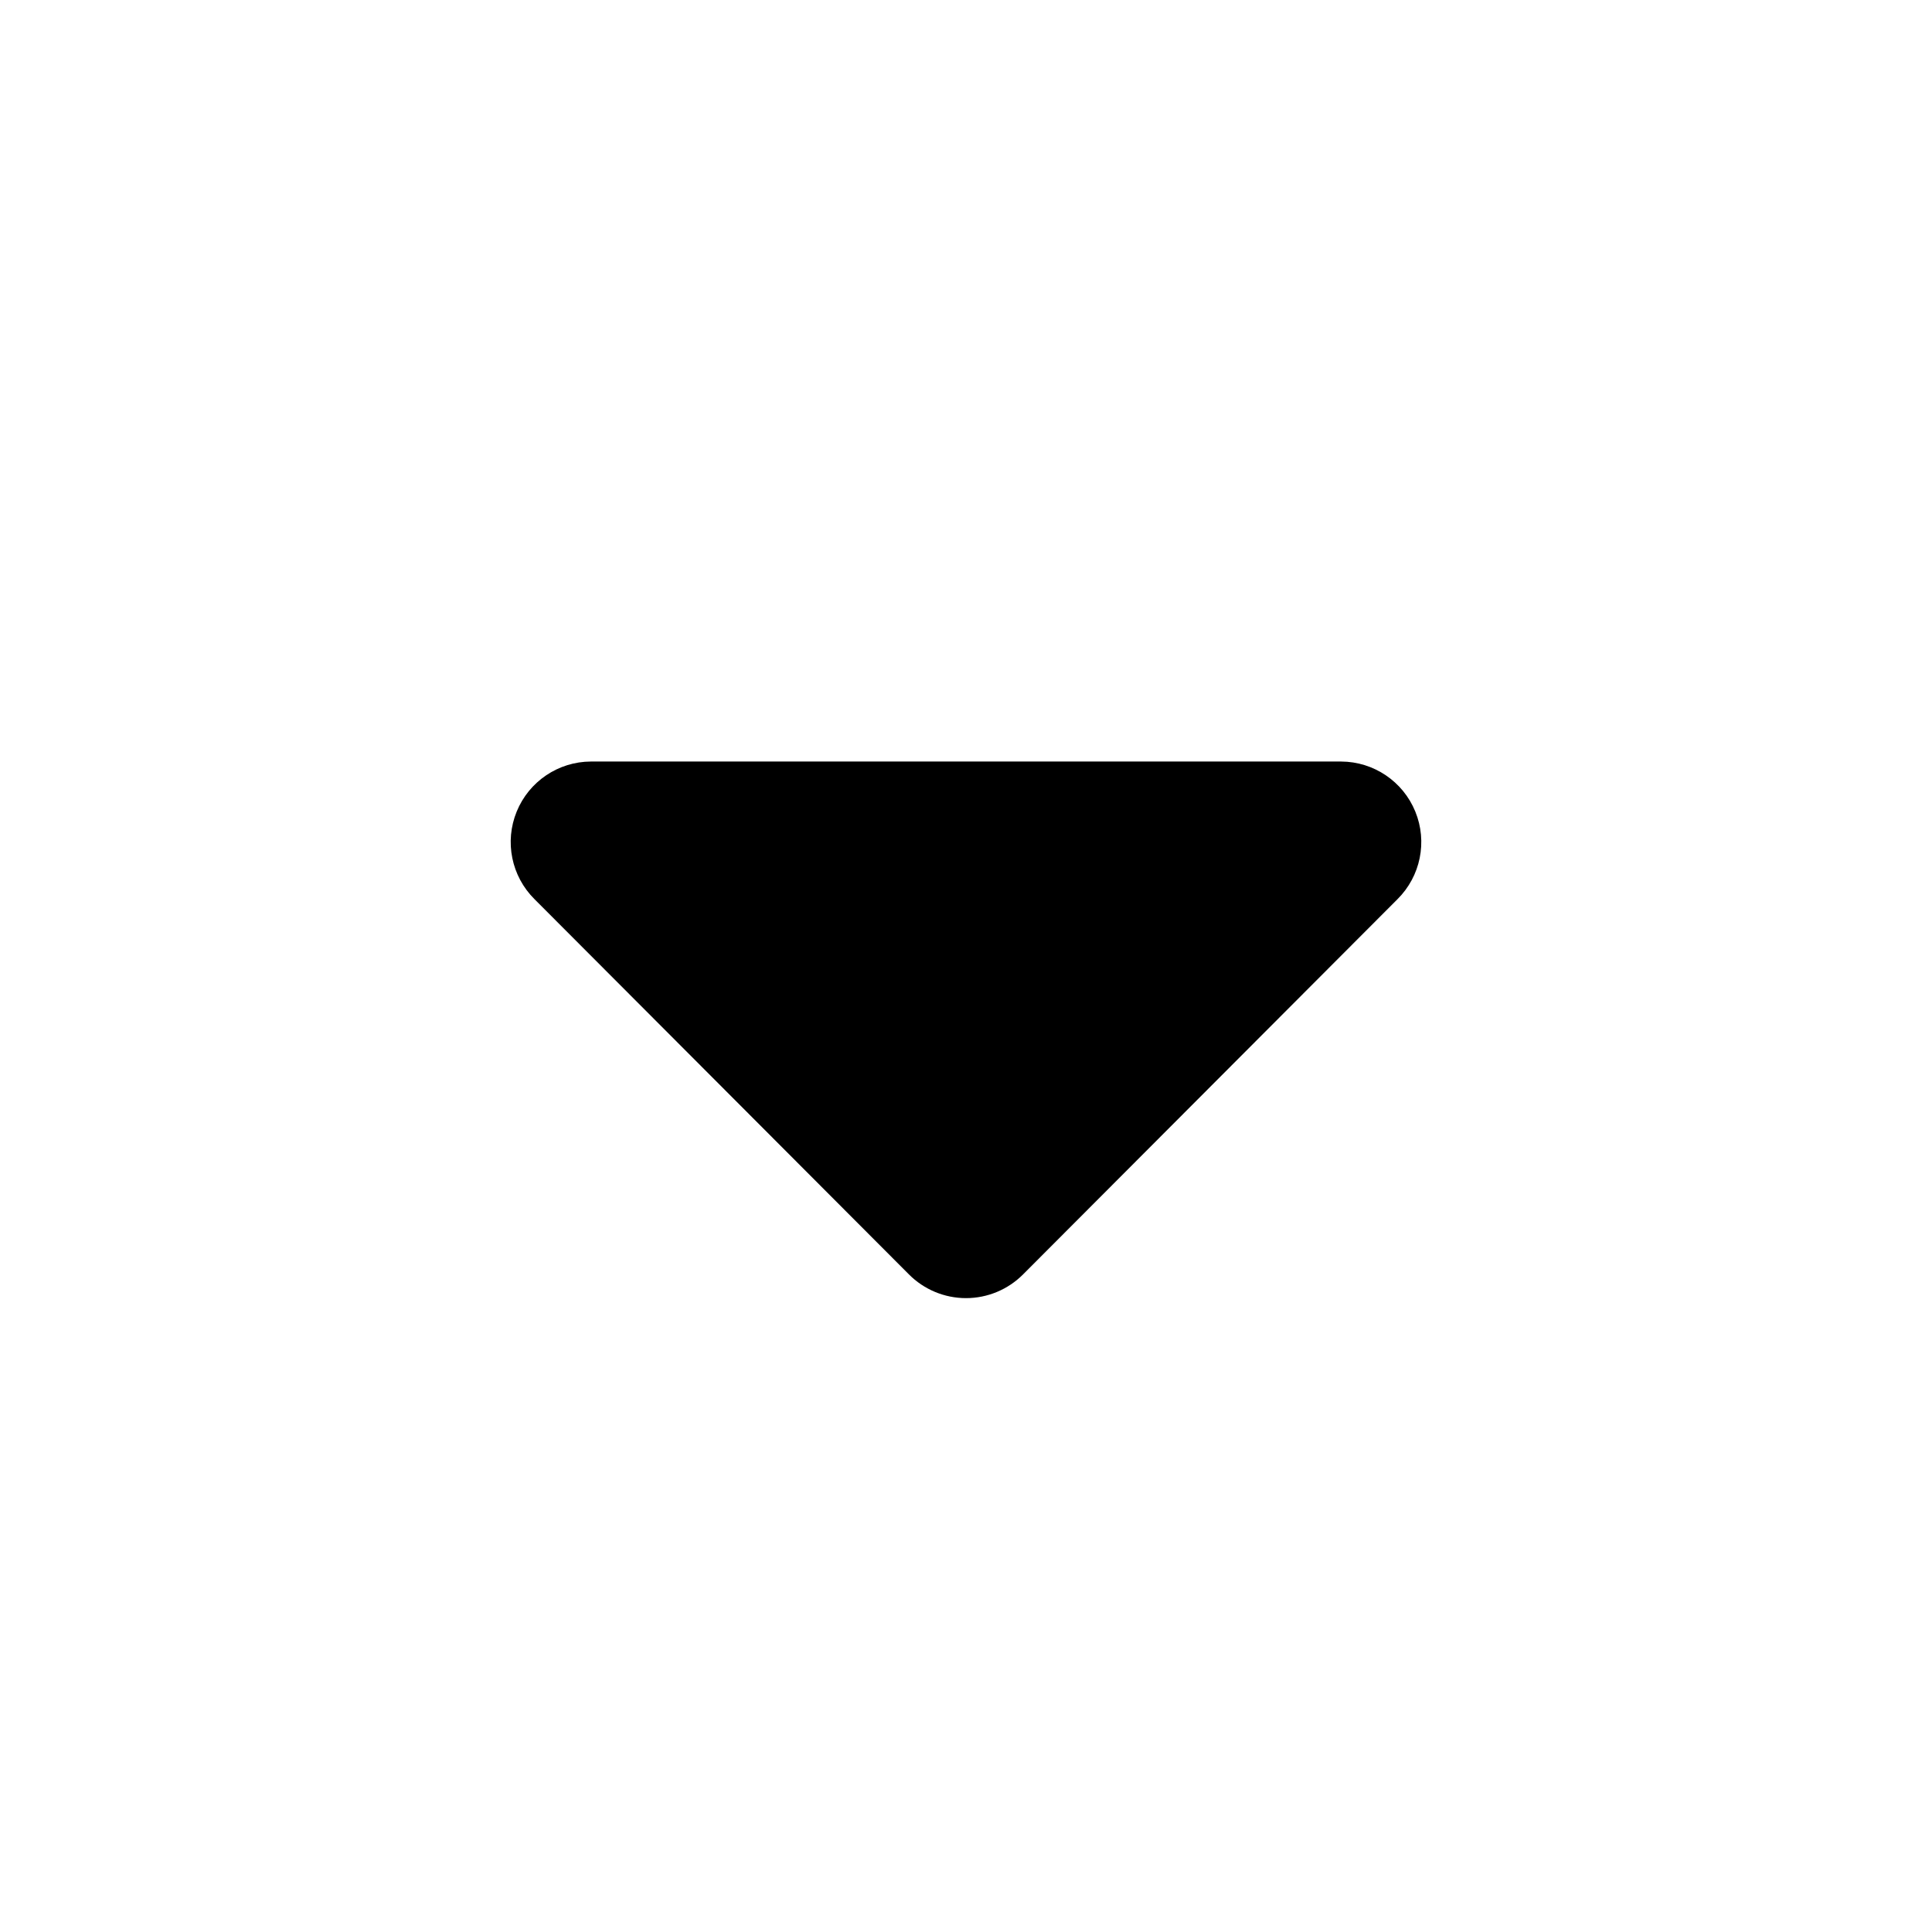
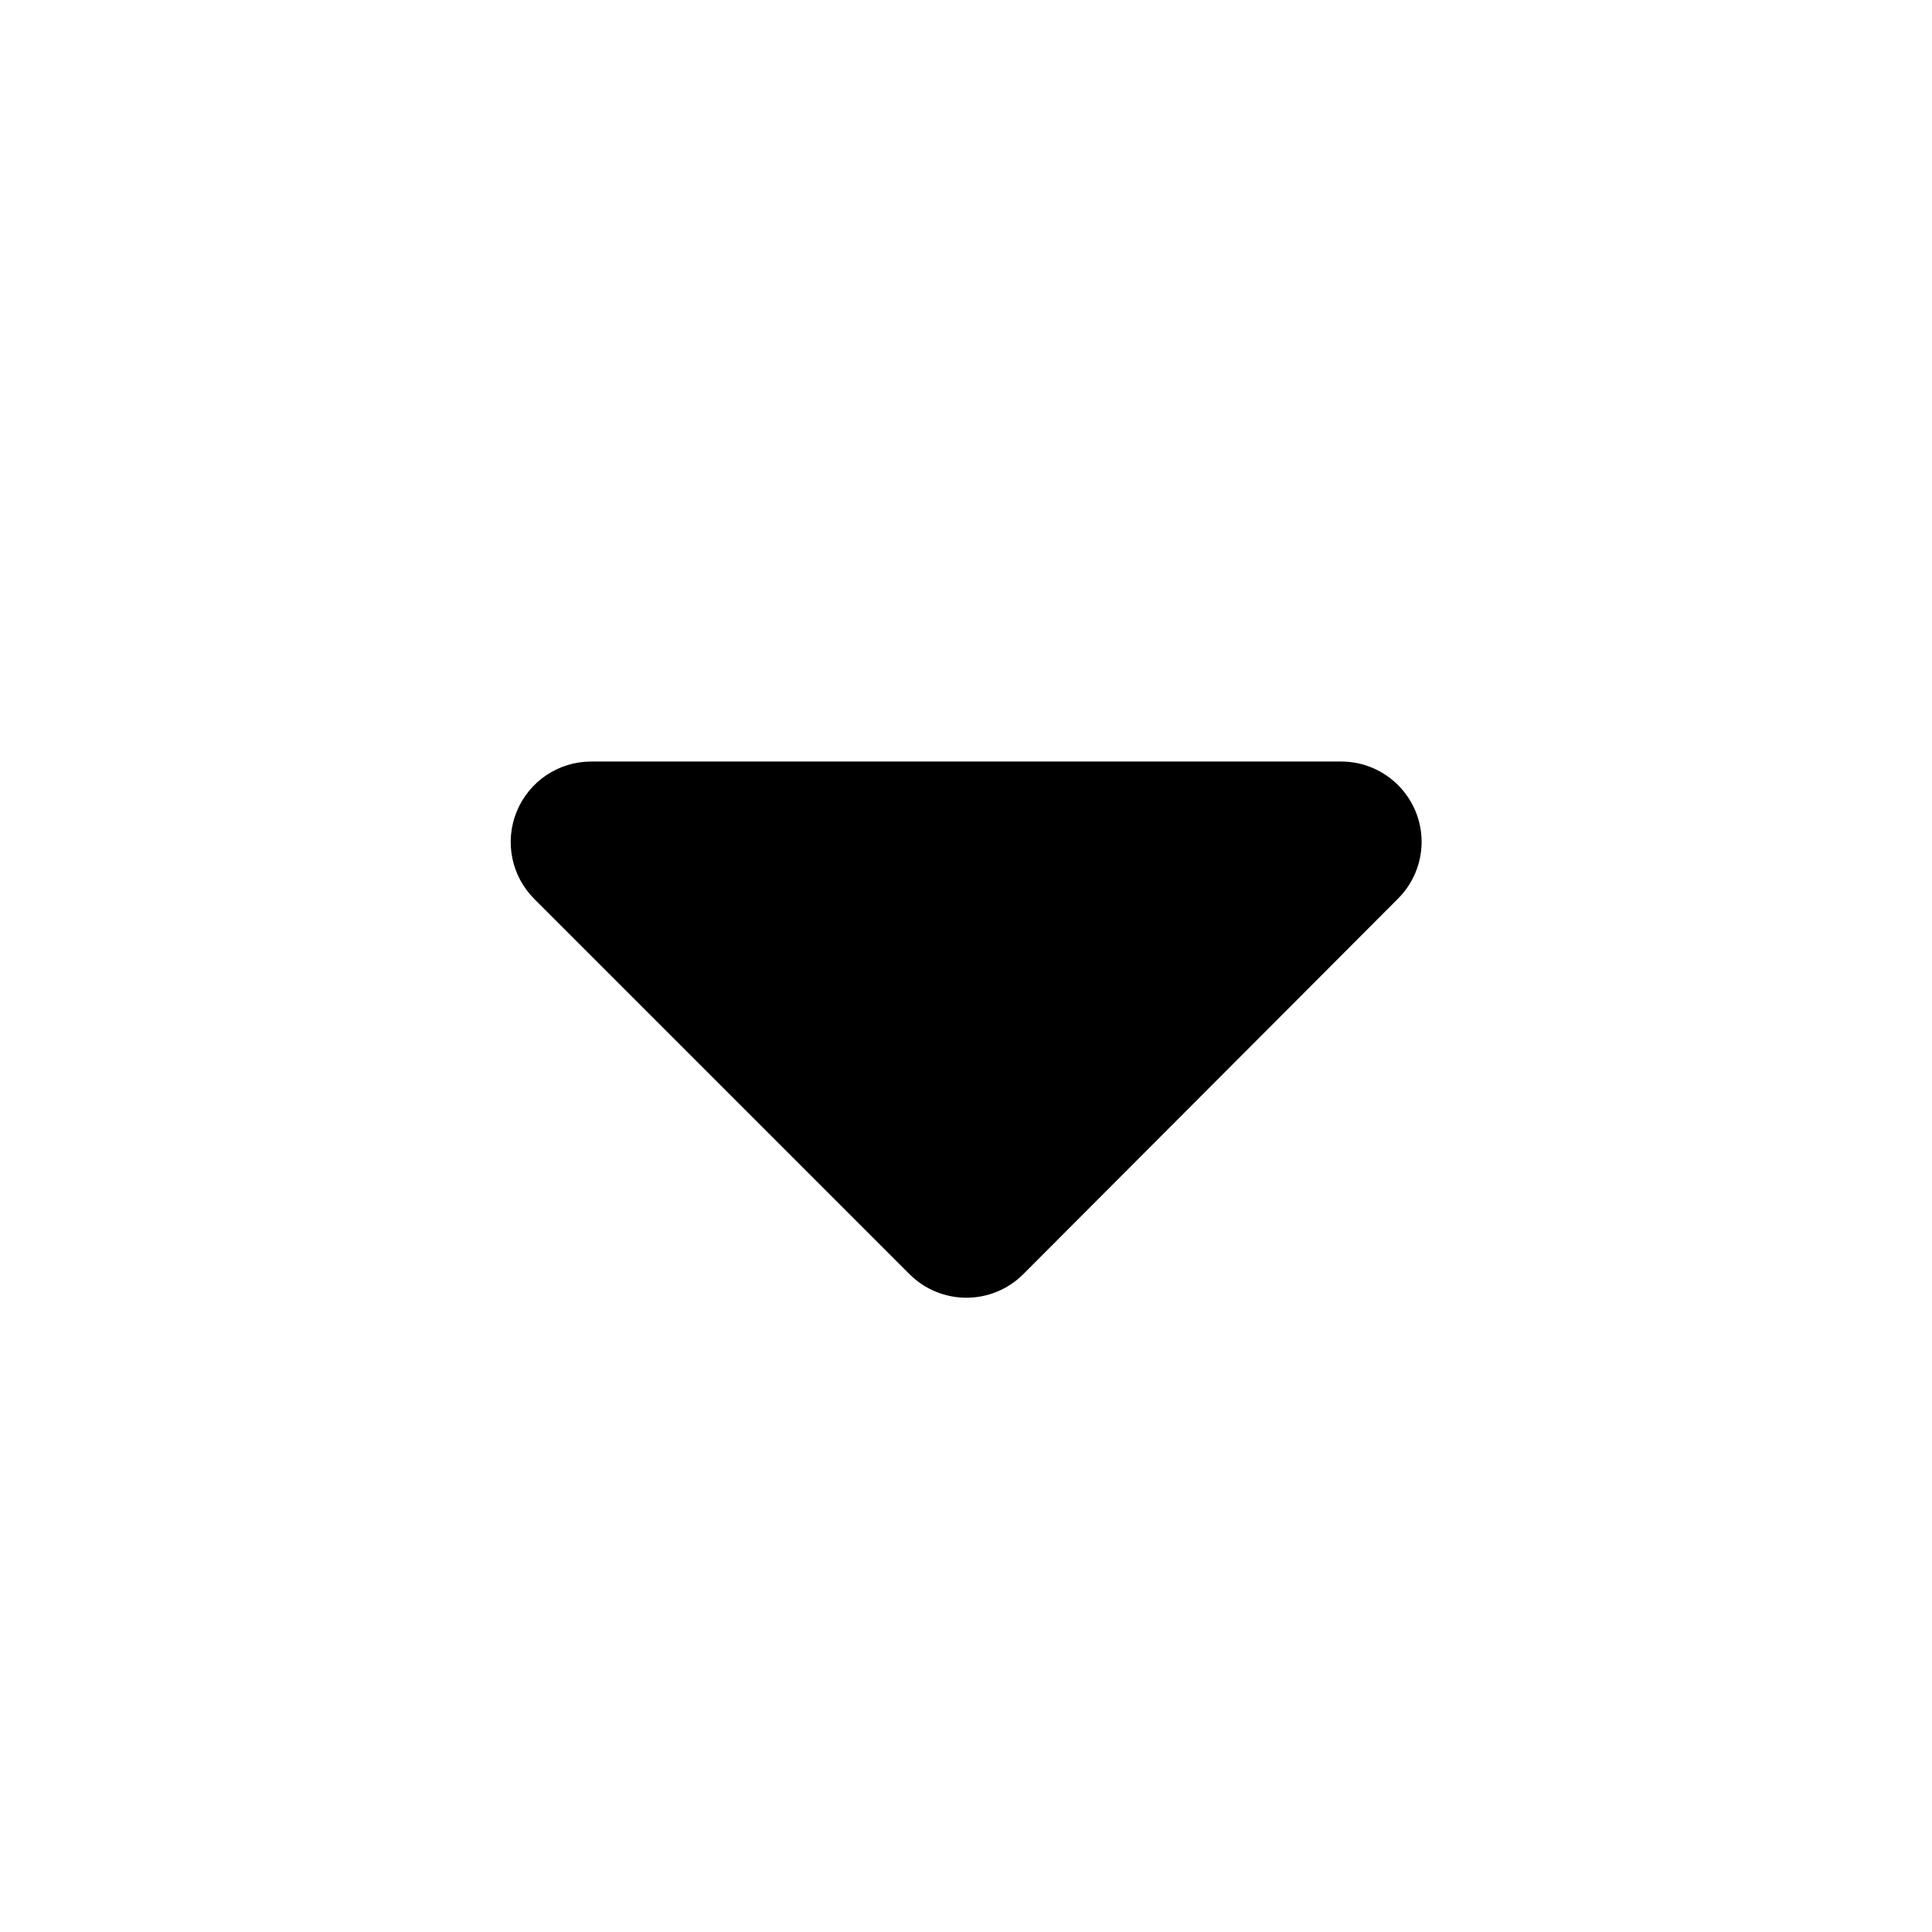
<svg xmlns="http://www.w3.org/2000/svg" width="24" height="24" viewBox="0 0 24 24">
-   <path d="M17.36,11.17l-4.65,4.66a1,1,0,0,1-1.42,0L6.64,11.17a1,1,0,0,1,.7-1.71h9.32A1,1,0,0,1,17.36,11.17Z" />
+   <path d="M17.36,11.17l-4.65,4.66a1,1,0,0,1-1.41,0h0L6.64,11.17a1,1,0,0,1,.7-1.71h9.32a1,1,0,0,1,1,1A1,1,0,0,1,17.36,11.17Z" />
</svg>
